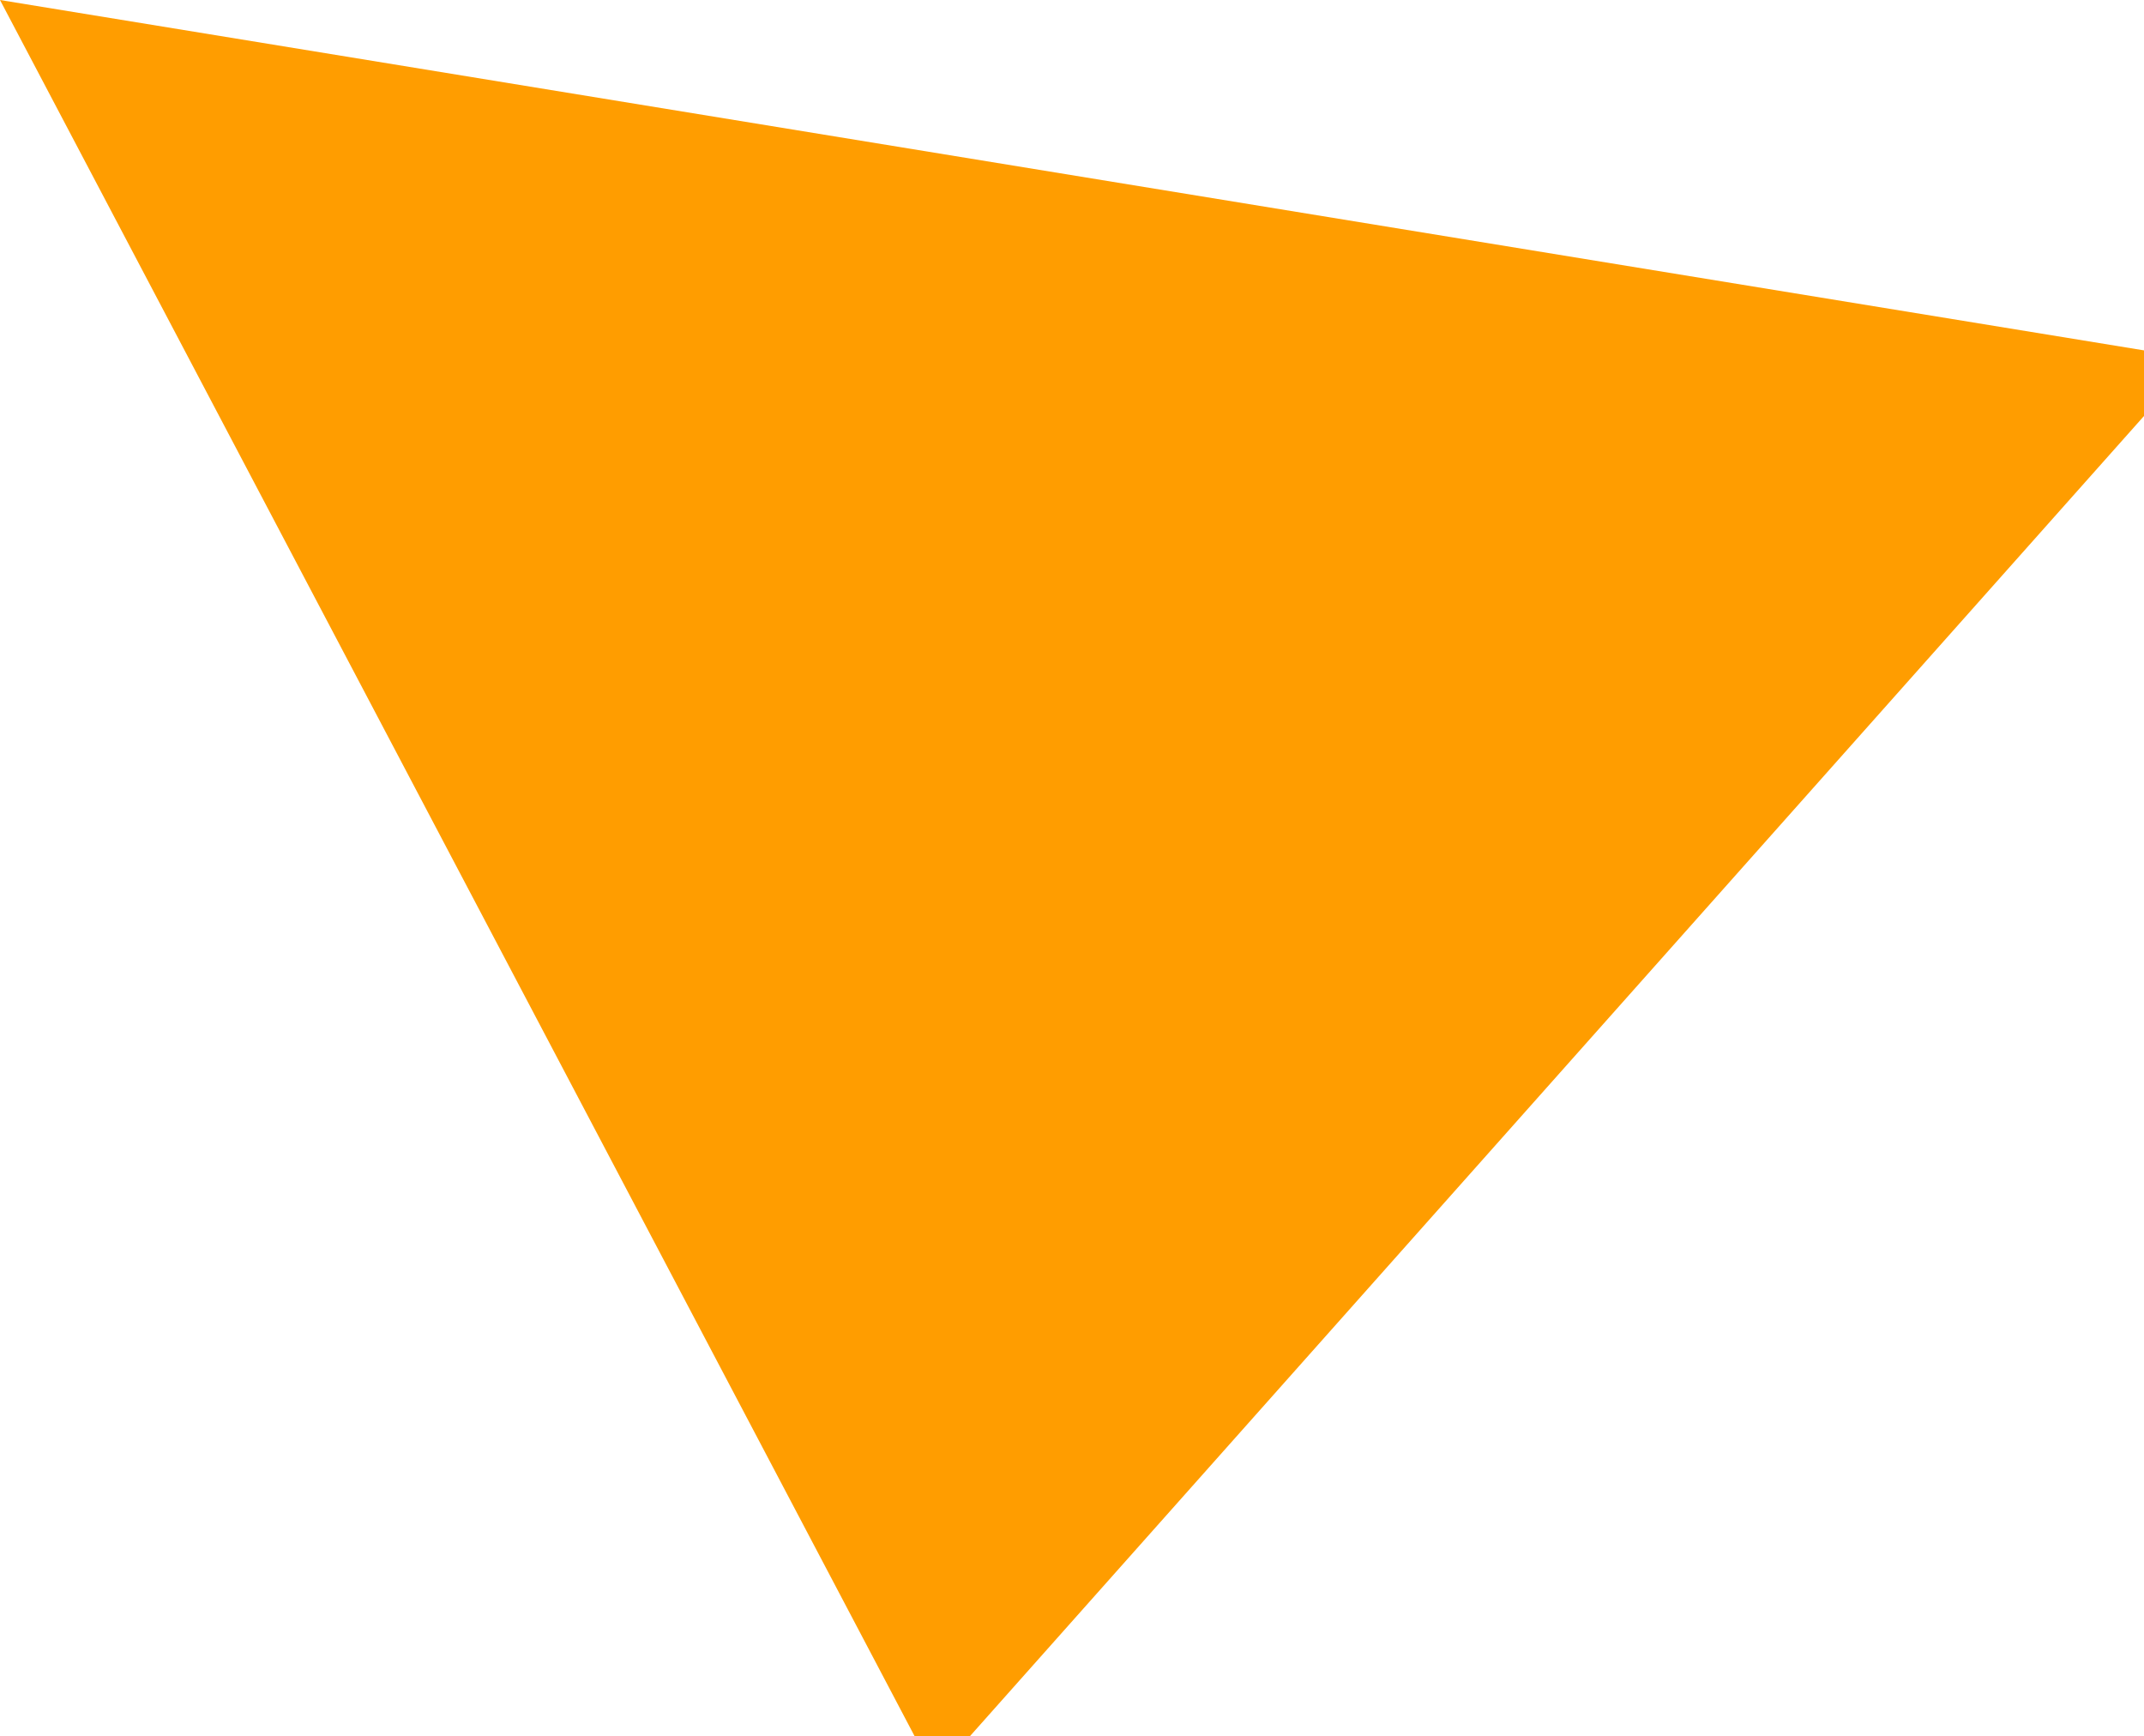
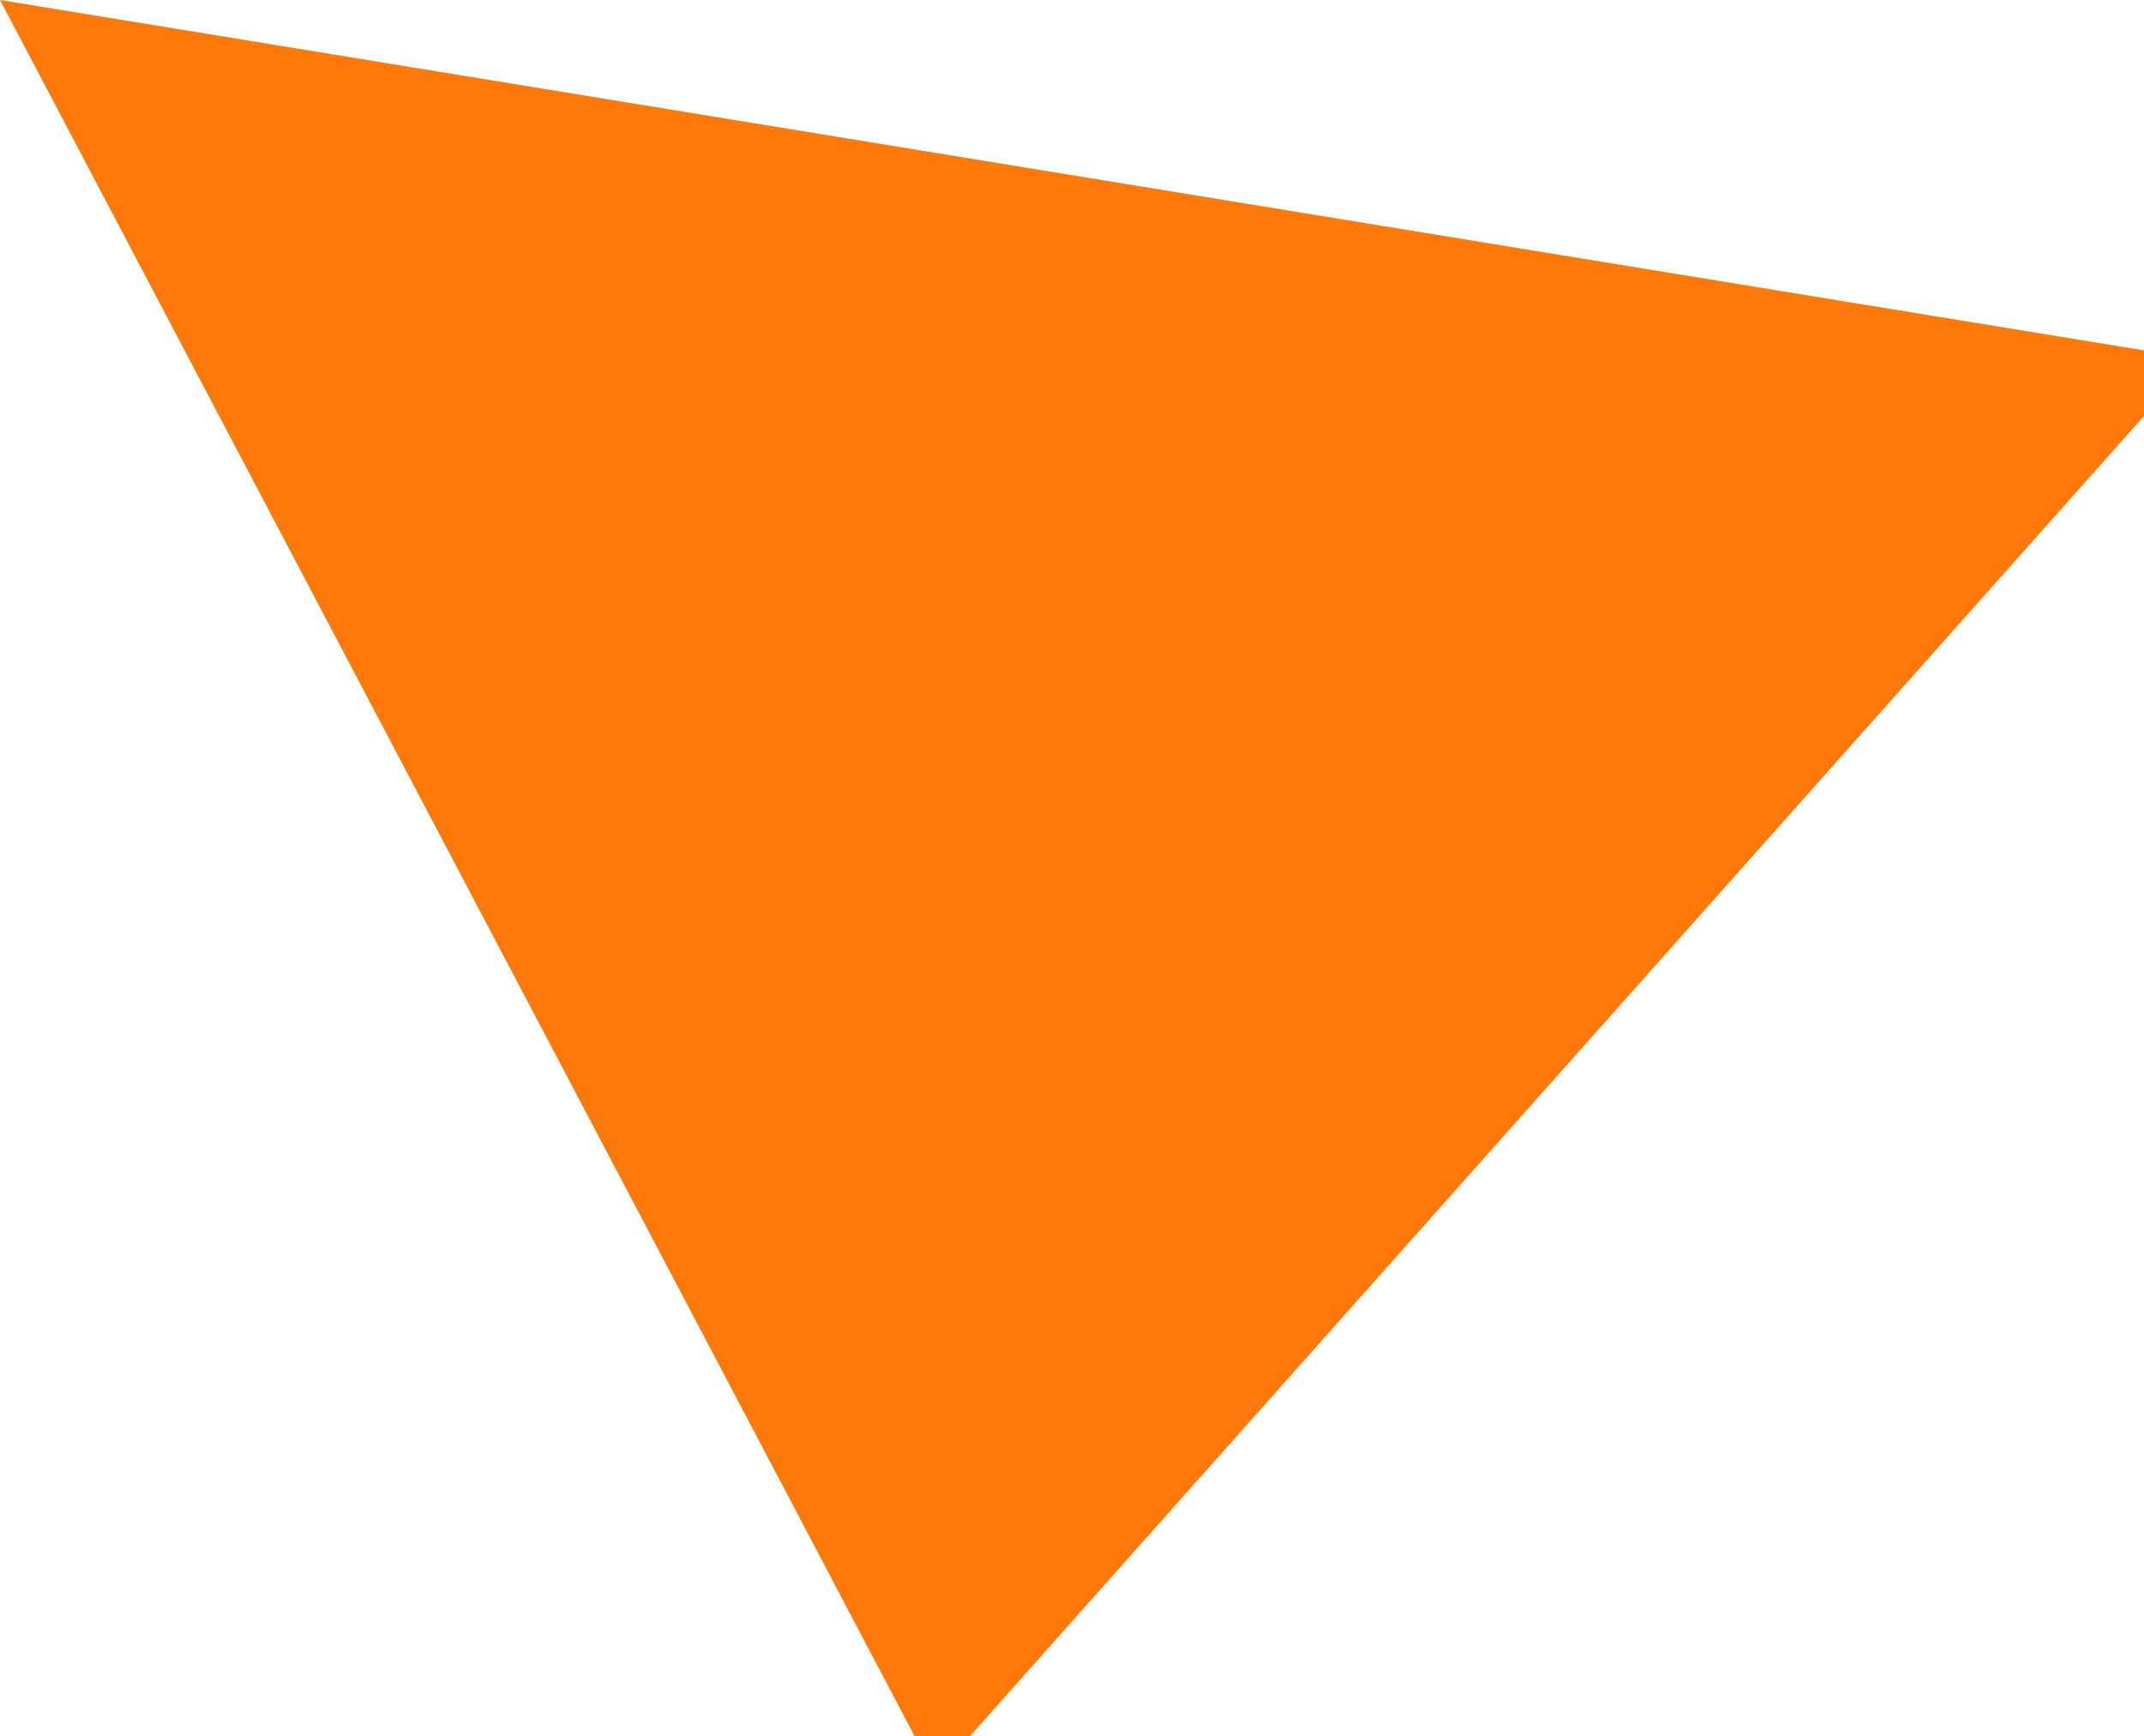
<svg xmlns="http://www.w3.org/2000/svg" width="21" height="17">
  <rect id="backgroundrect" width="100%" height="100%" x="0" y="0" fill="none" stroke="none" class="" style="" />
  <g class="currentLayer" style="">
-     <path id="Path_676" data-name="Path 676" d="M9.16,17.386 l-9.16,-17.386 L21.499,3.513 z" fill="#ff9d00" class="" />
+     <path id="Path_676" data-name="Path 676" d="M9.16,17.386 l-9.16,-17.386 L21.499,3.513 z" fill="#ff790a" class="" />
  </g>
</svg>
